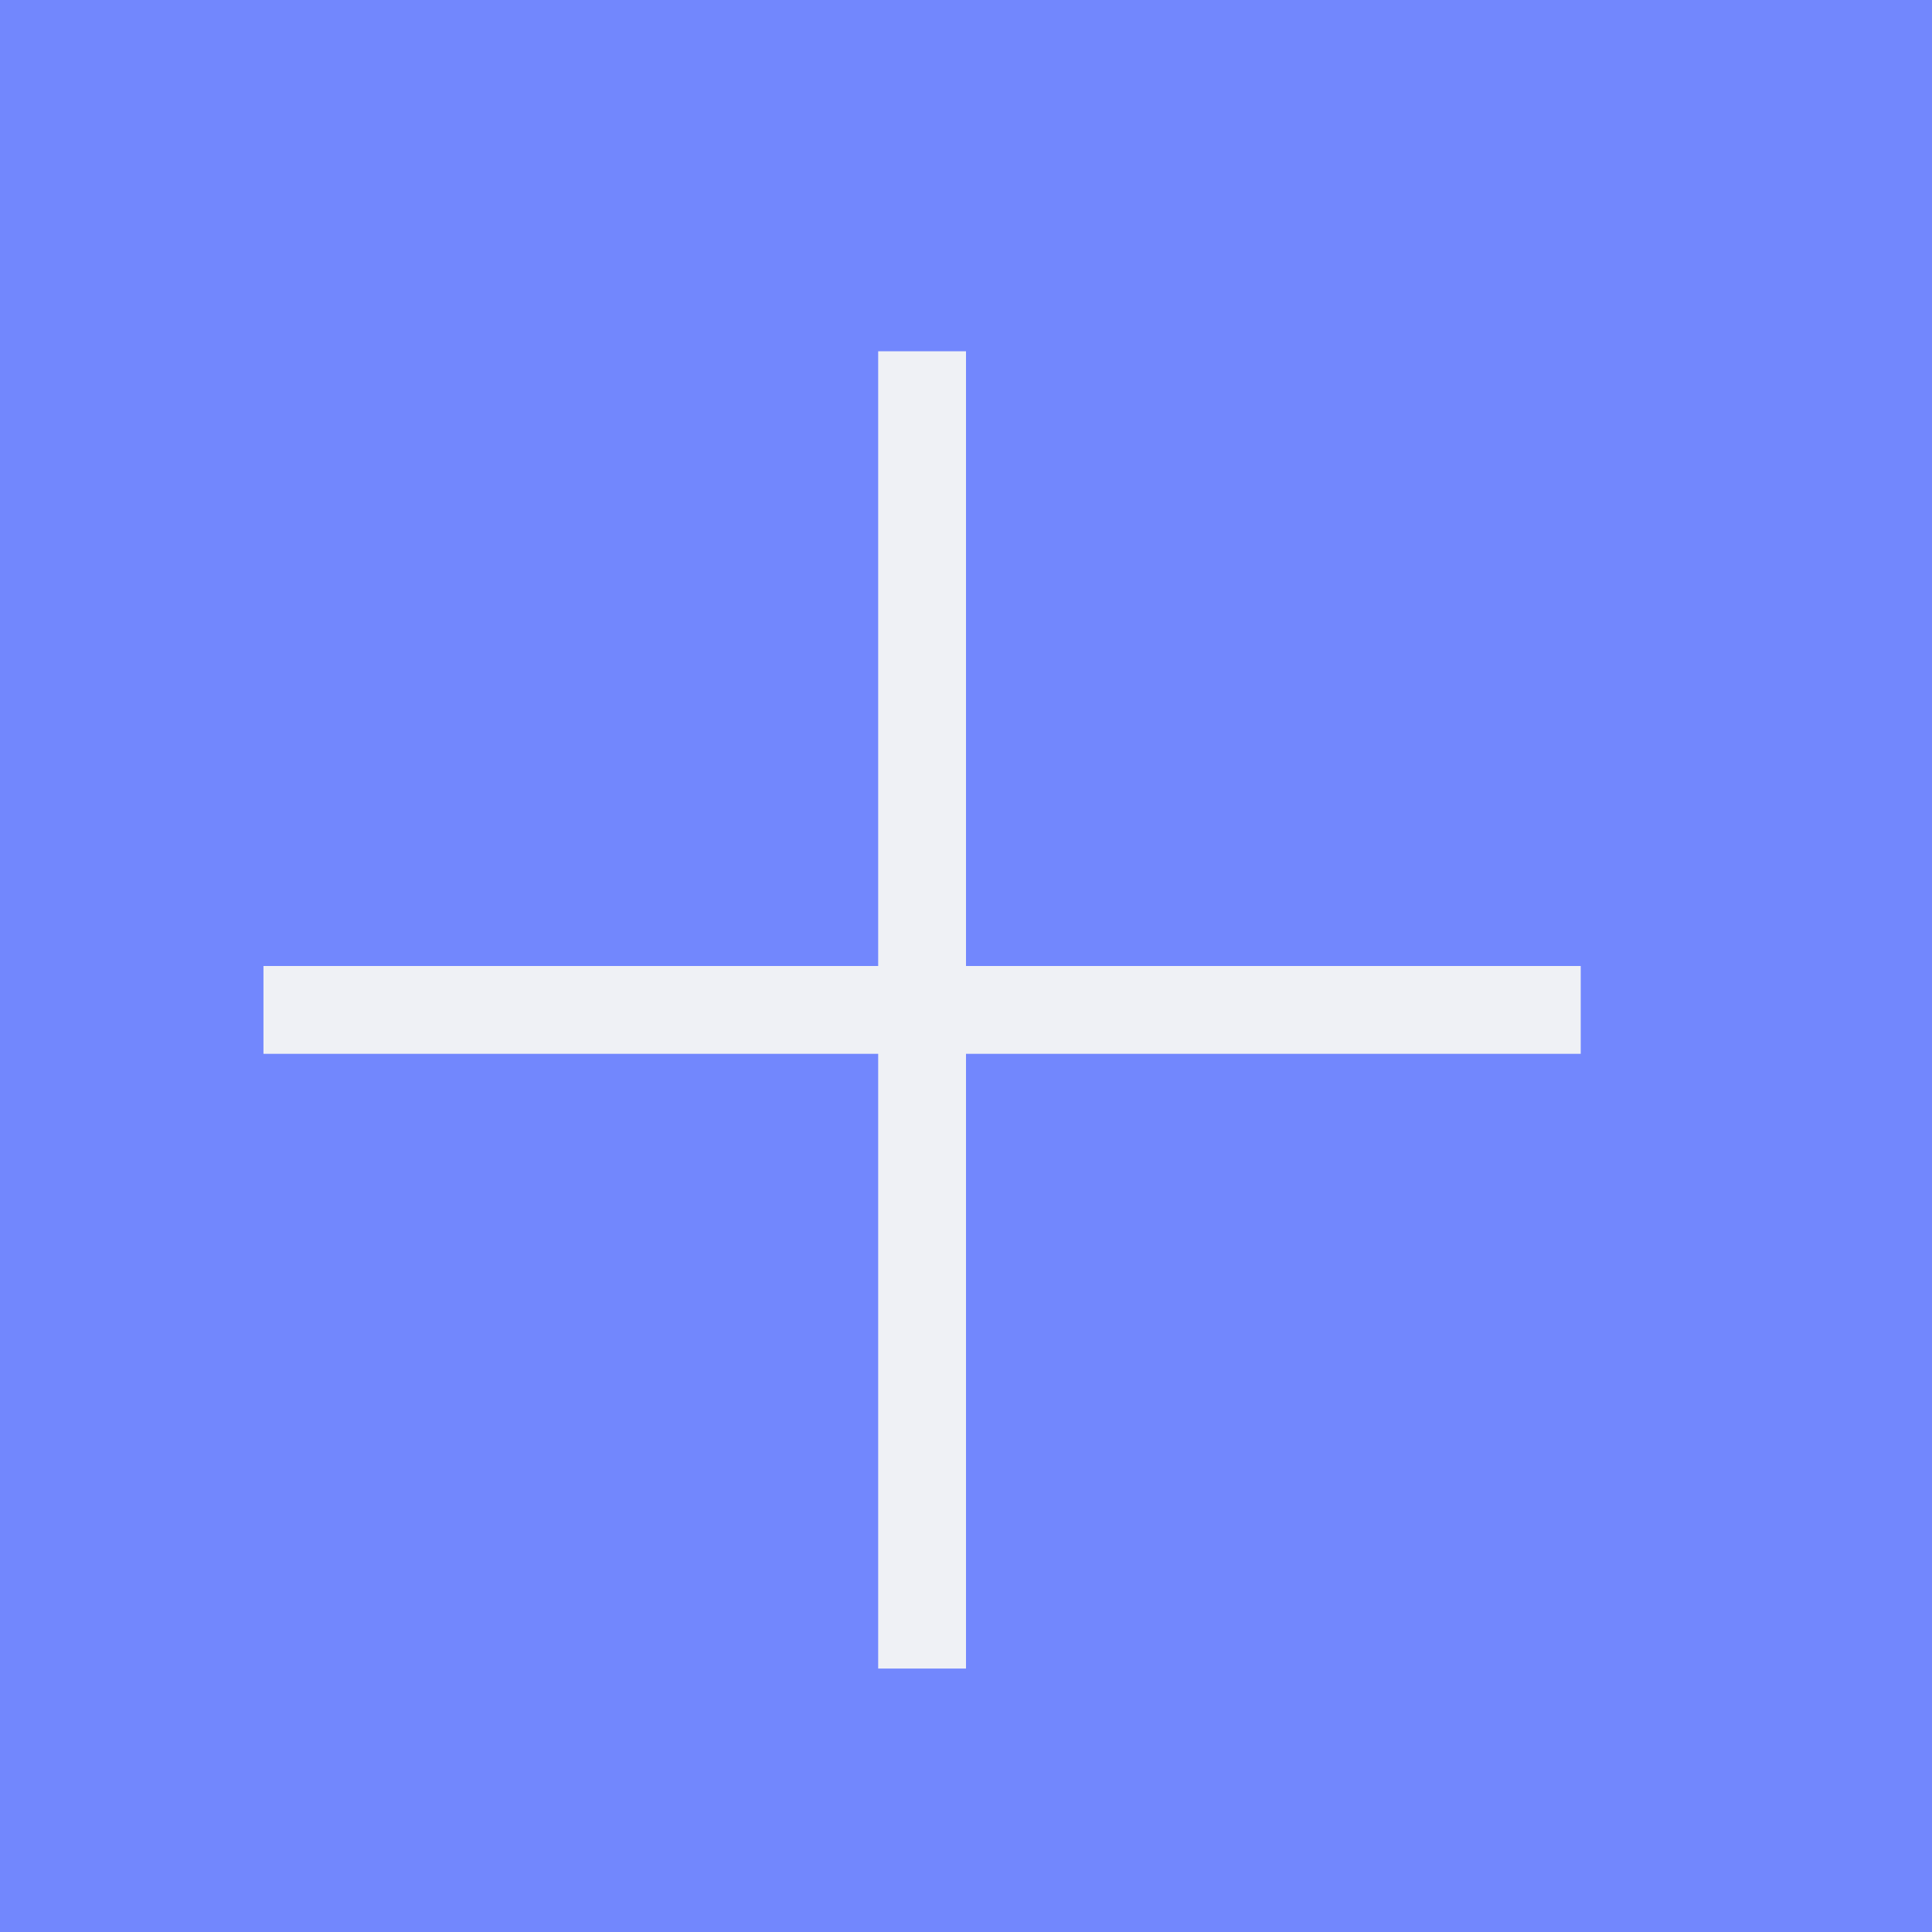
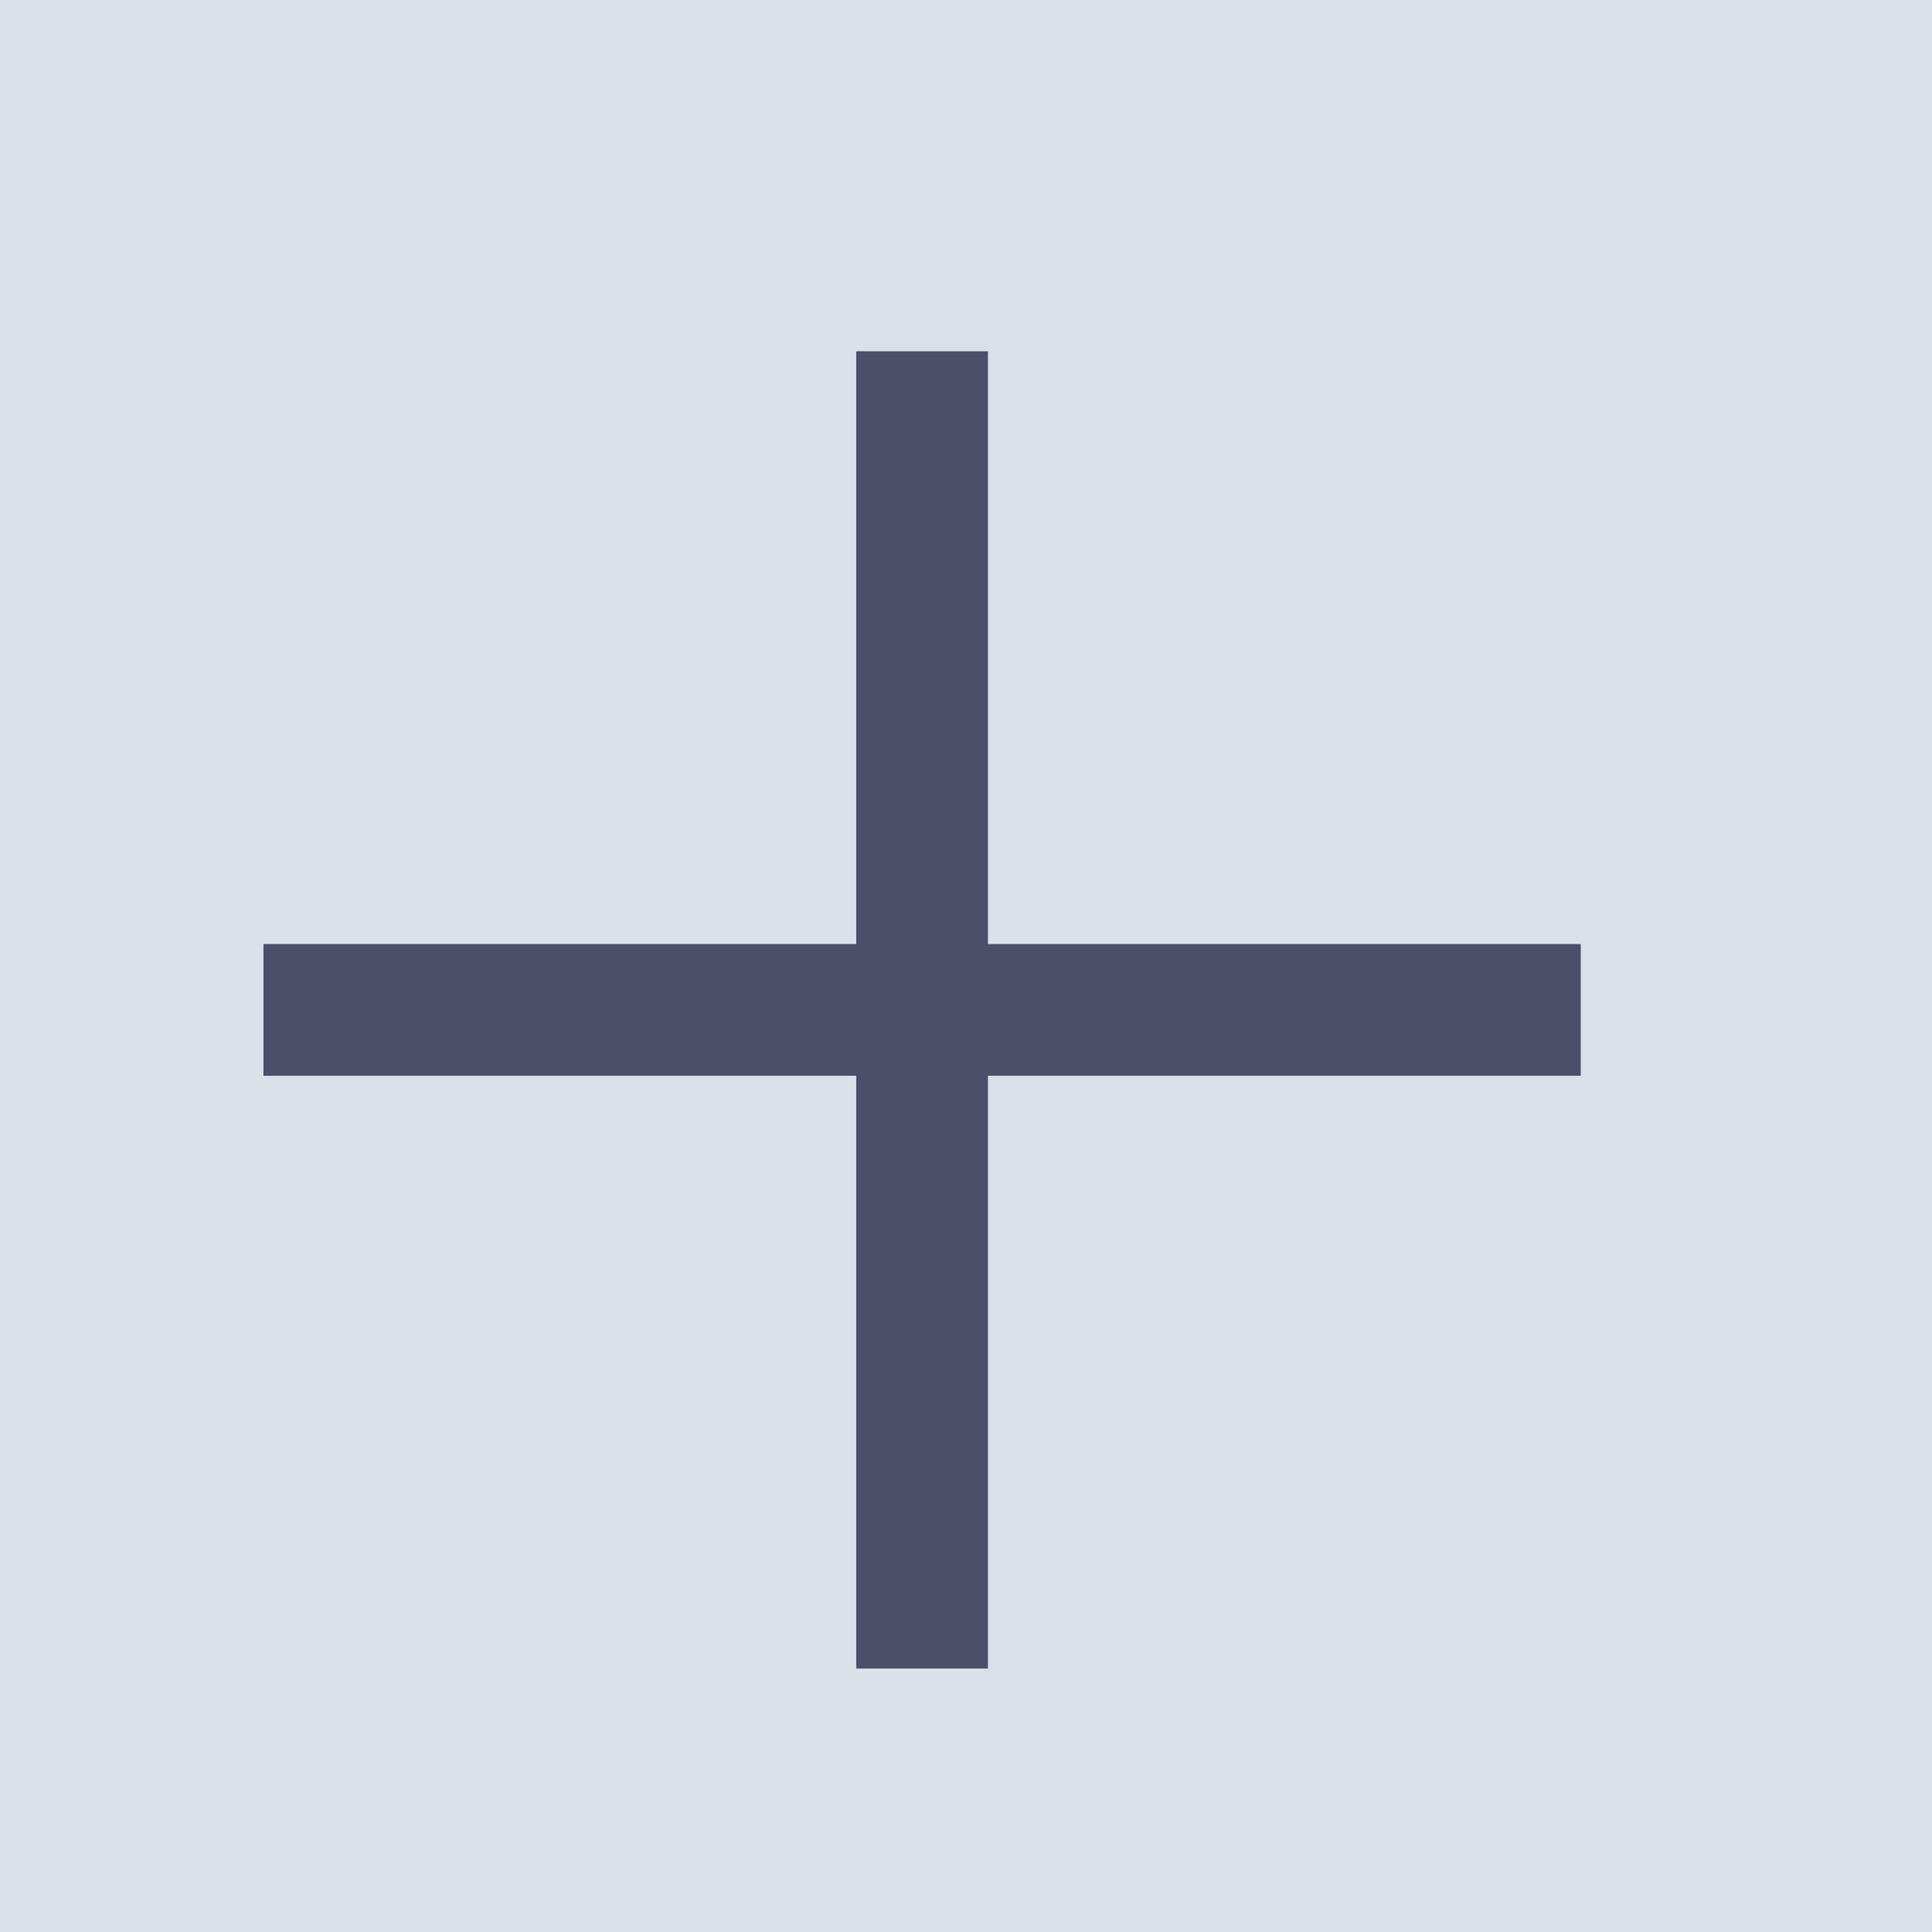
<svg xmlns="http://www.w3.org/2000/svg" viewBox="0 0 22 22" version="1.1" id="svg12">
  <defs id="defs16" />
  <g transform="translate(-553.72-583.12)" id="g10">
-     <path fill="#bd93f9" color="#000" d="m553.72 583.12h22v22h-22z" id="path2" style="fill:#7287fd;fill-opacity:1" />
+     <path fill="#bd93f9" color="#000" d="m553.72 583.12h22v22h-22z" id="path2" style="fill:#dce0e8;fill-opacity:1" />
    <g fill="#f8f8f2" id="g8">
-       <path transform="matrix(0 1-1 0 0 0)" d="m594.12-571.72h1v15h-1z" id="path4" style="fill:#eff1f5;fill-opacity:1" />
-       <path d="m563.72 587.12h1v15h-1z" id="path6" style="fill:#eff1f5;fill-opacity:1" />
+       <path d="m 571.72,593.87 v 1.5 h -15 v -1.5 z" id="path4" style="fill:#4c4f69;fill-opacity:1;stroke-width:1.225" />
+       <path d="m 563.47,587.12 h 1.5 v 15 h -1.5 z" id="path6" style="fill:#4c4f69;fill-opacity:1;stroke-width:1.225" />
    </g>
  </g>
</svg>
